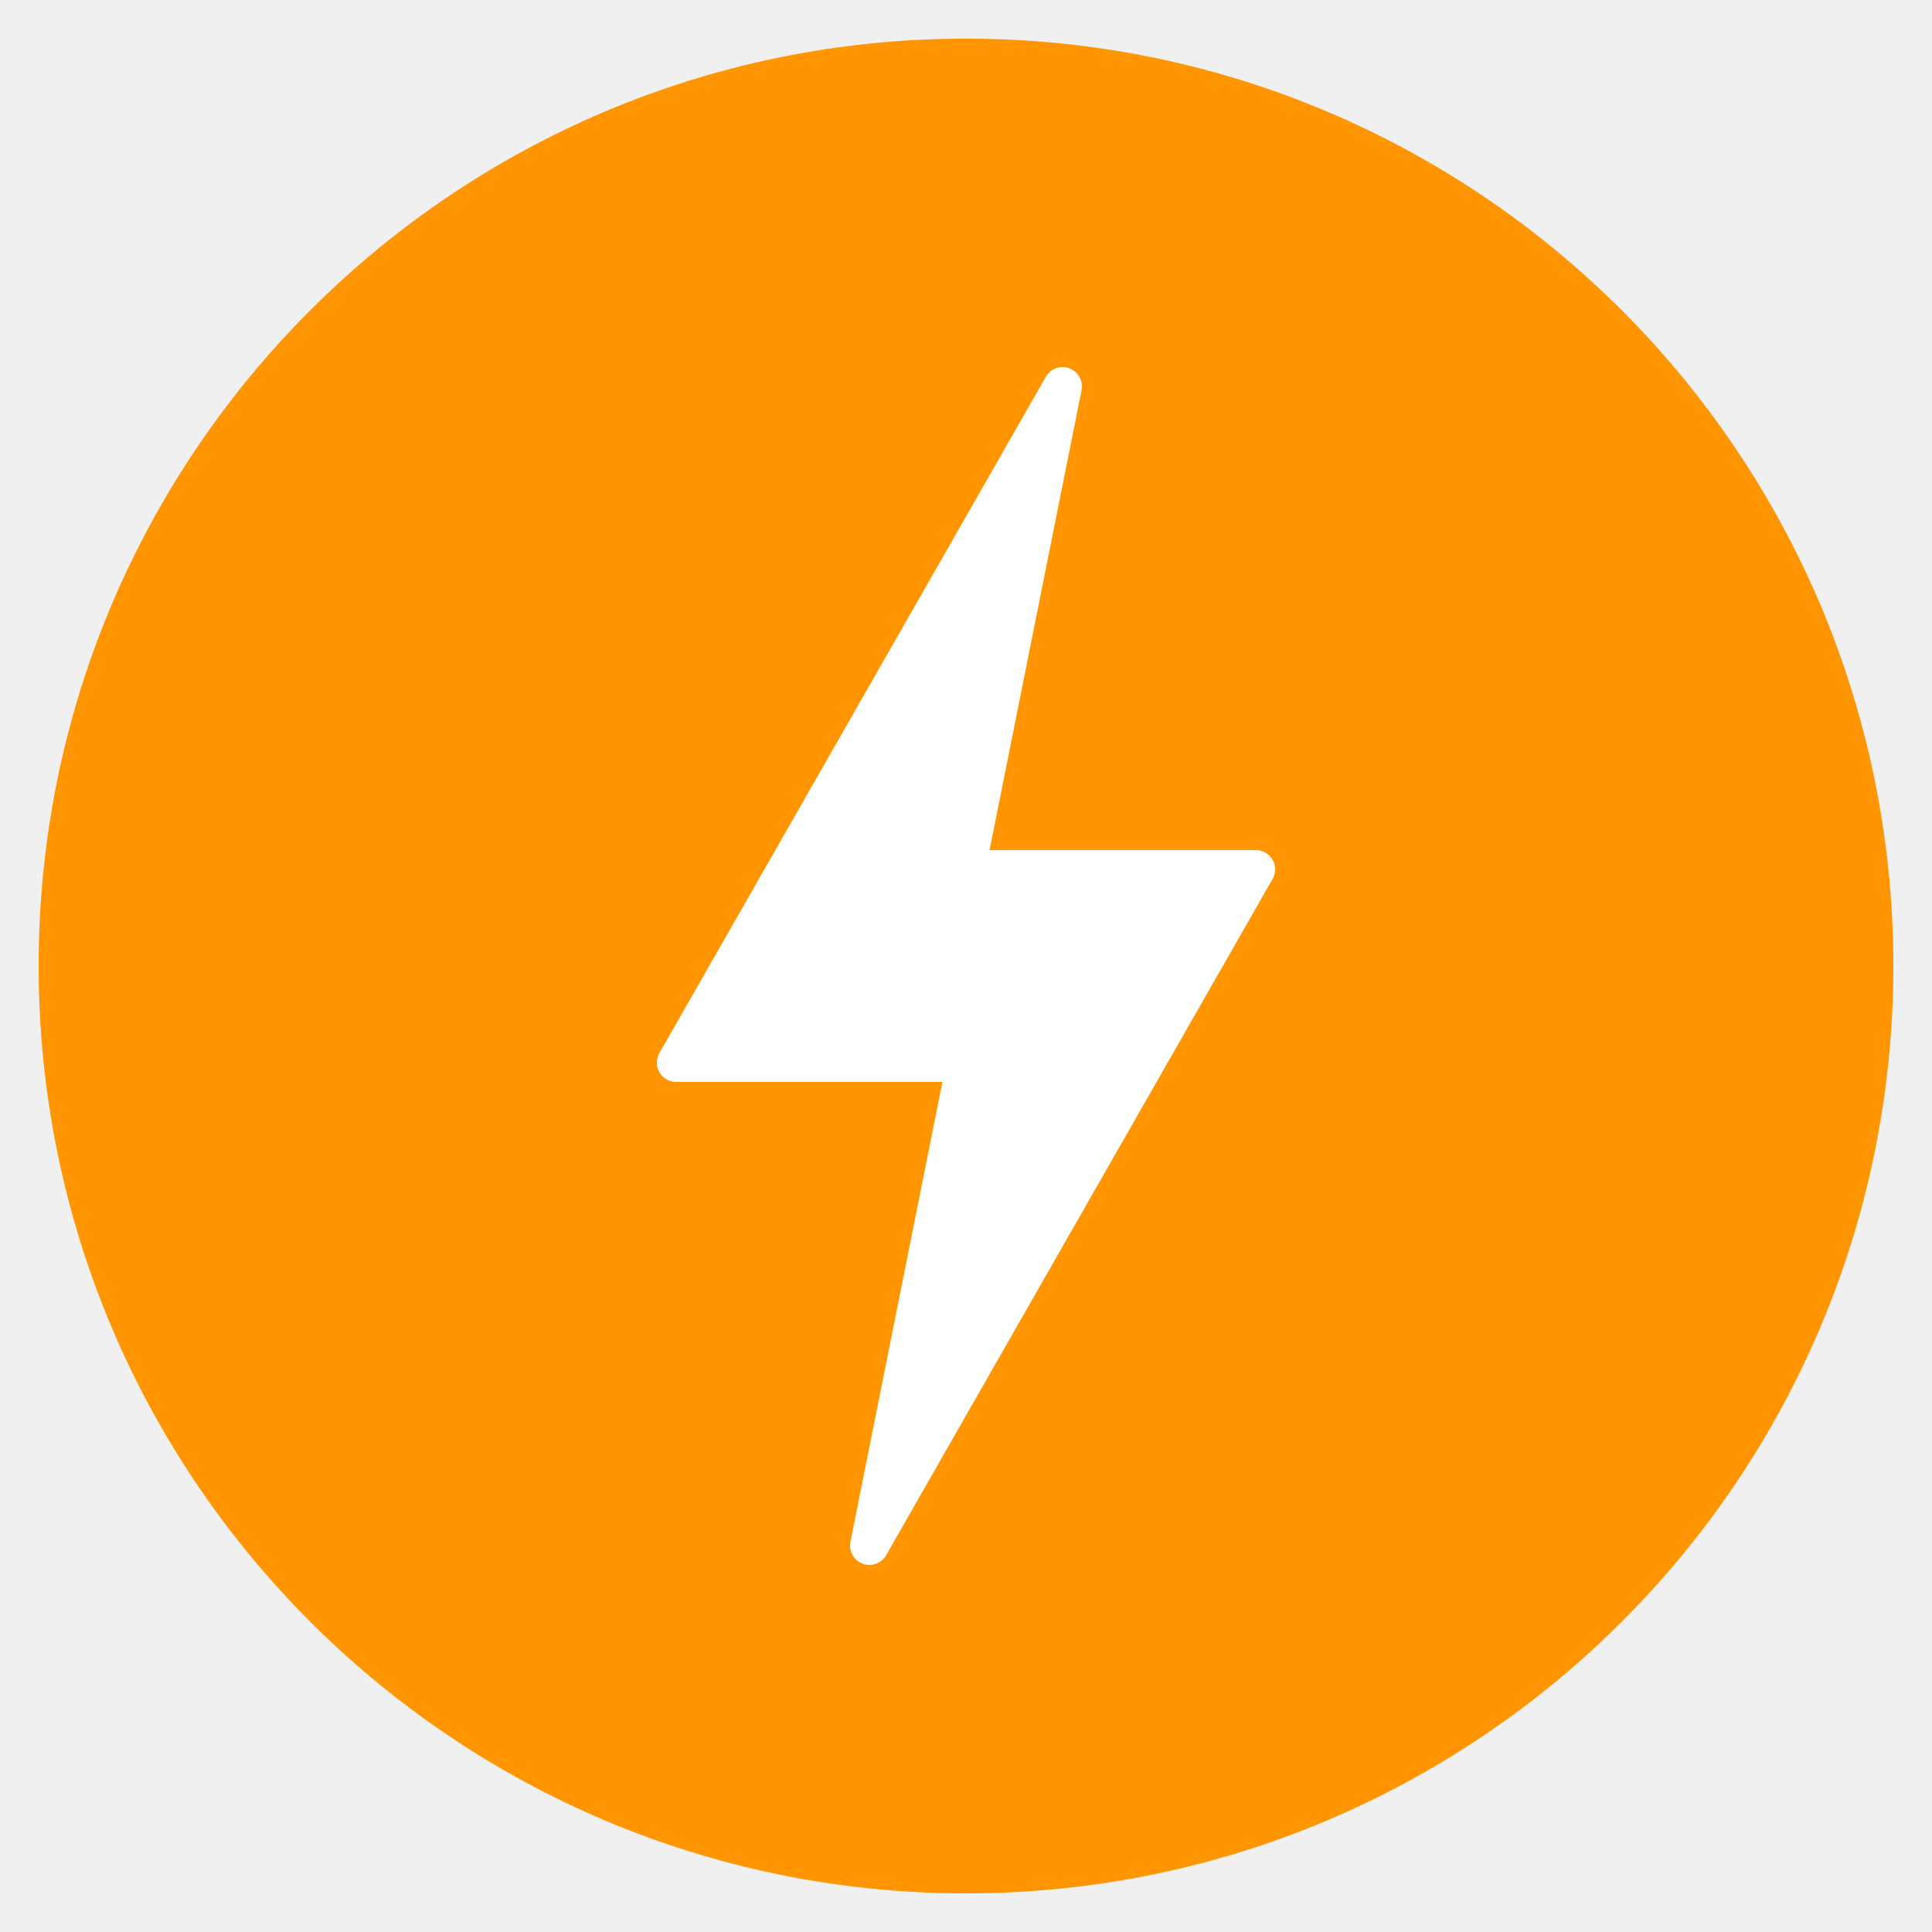
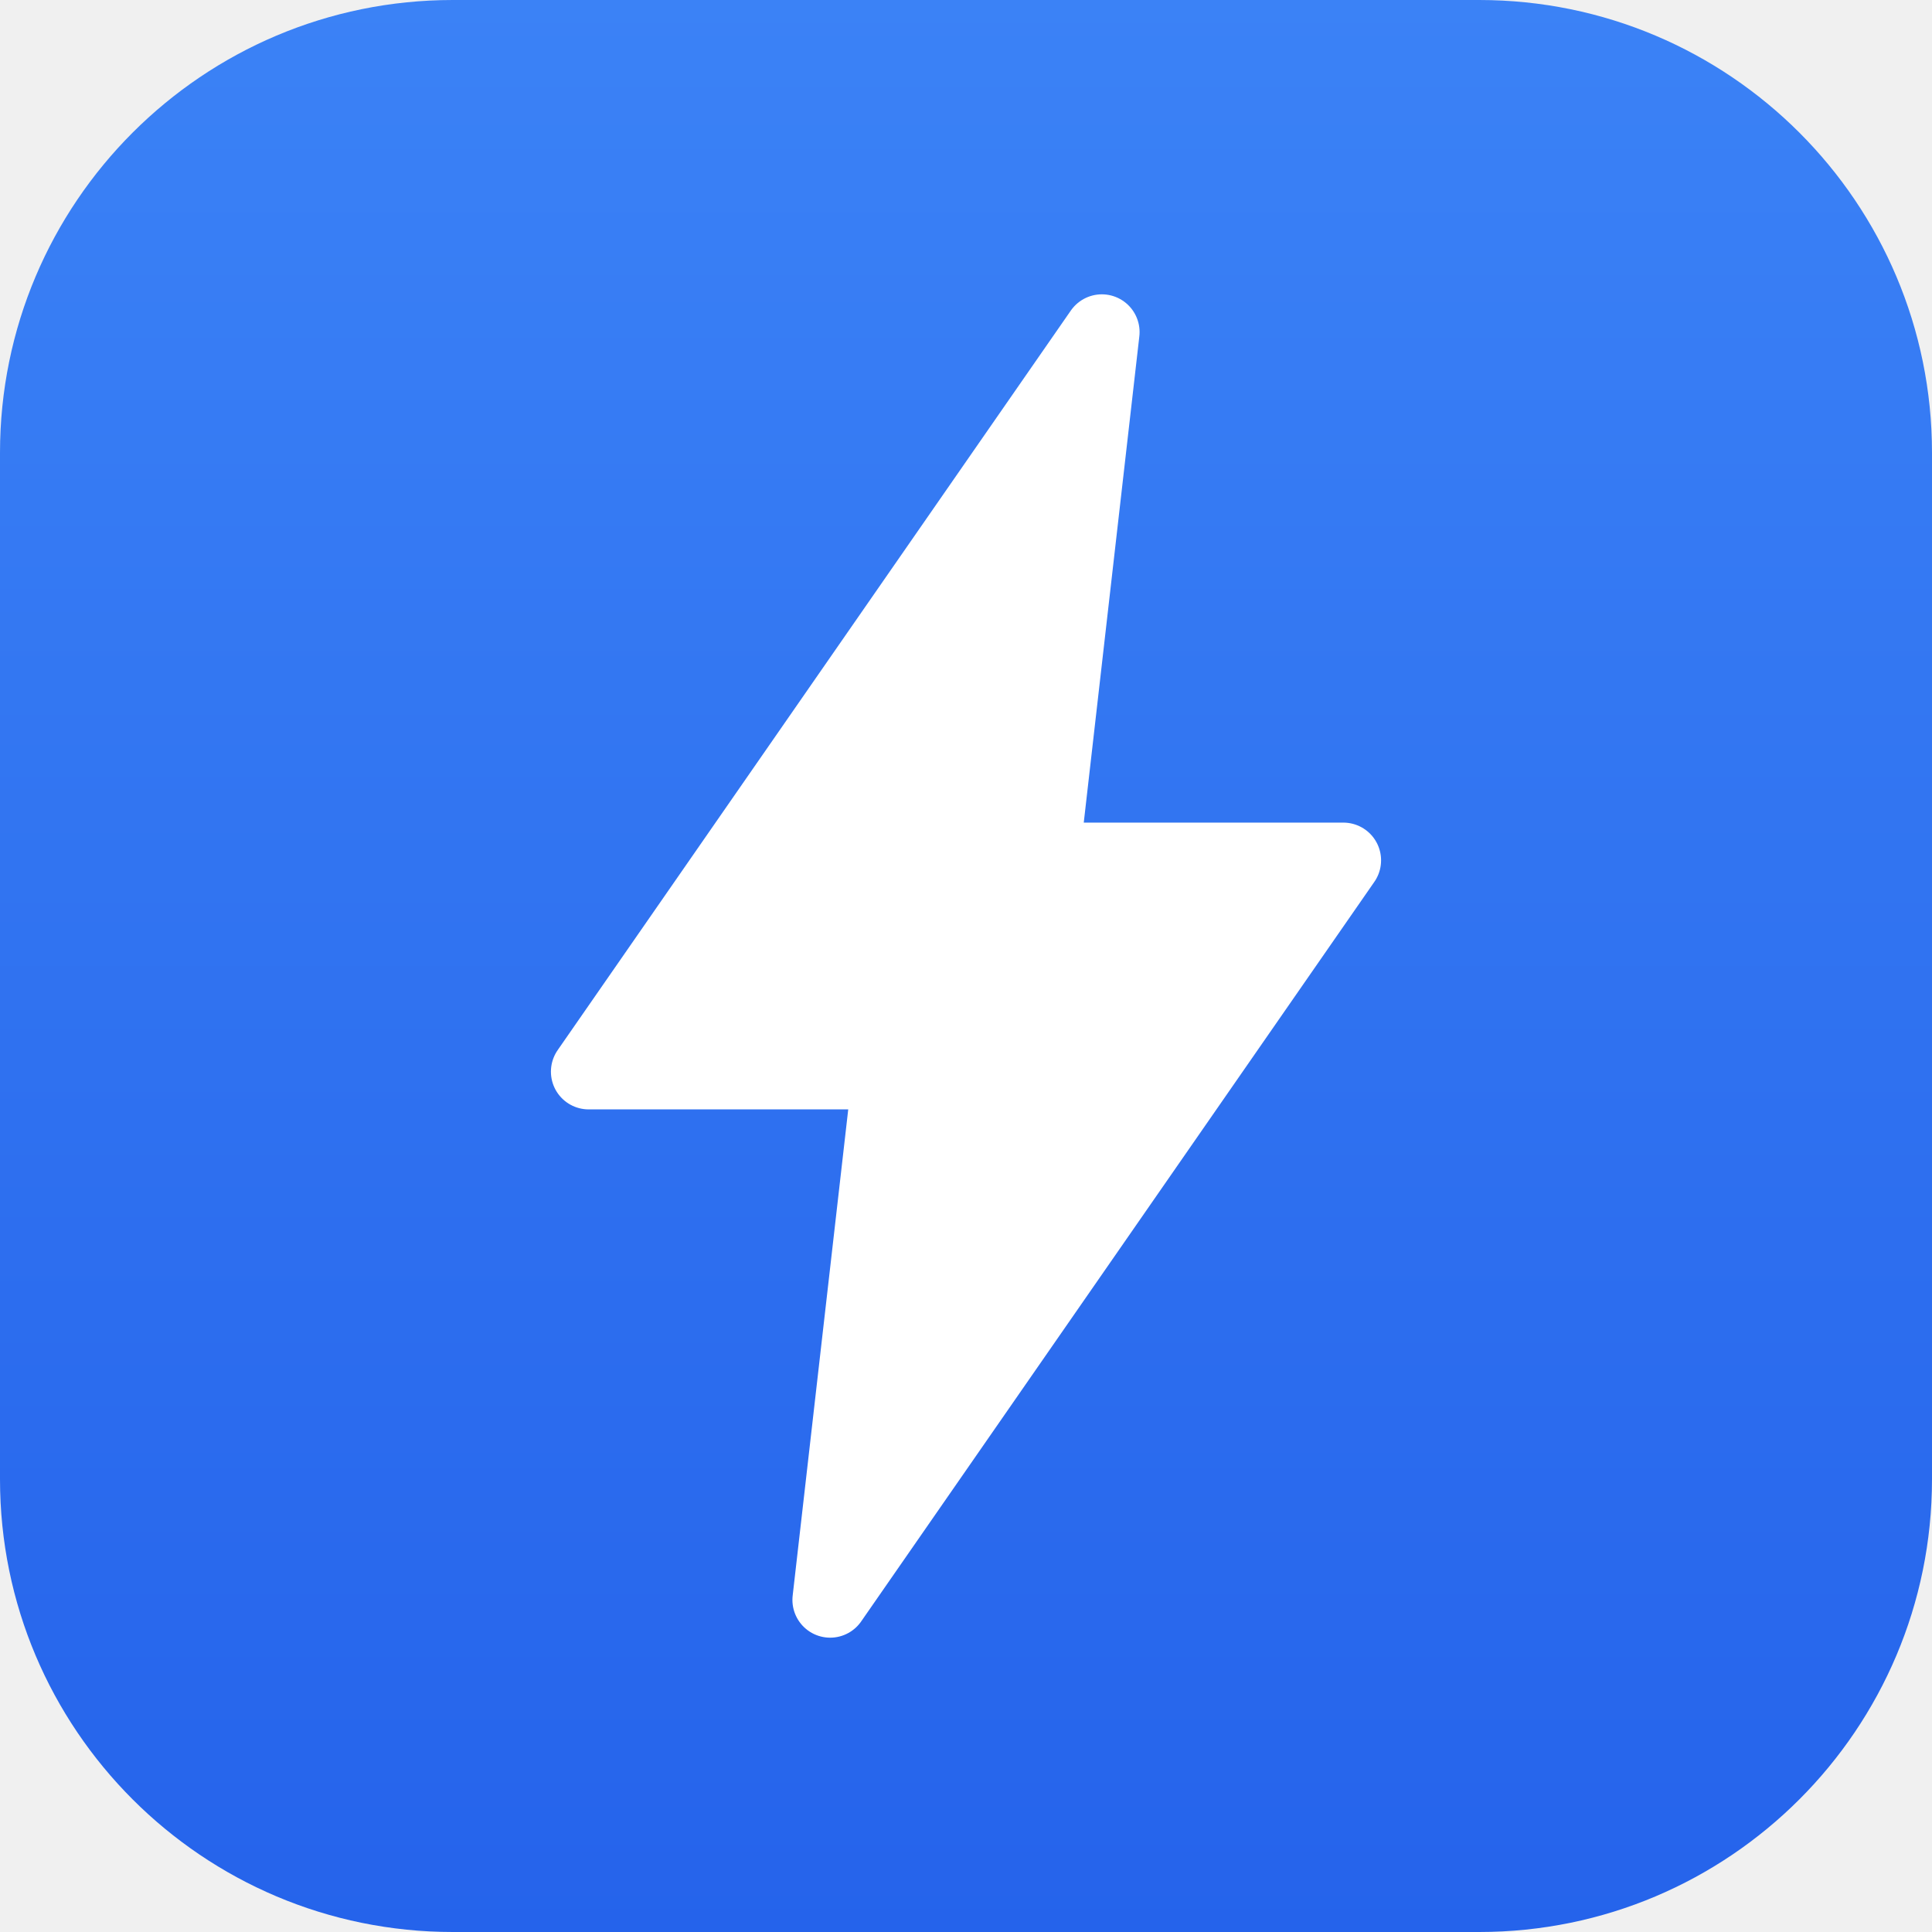
- <svg xmlns="http://www.w3.org/2000/svg" viewBox="0 0 100 100">
-   <circle cx="50" cy="50" r="48" fill="#FF9500" />
-   <path d="M55 20 L35 55 H50 L45 80 L65 45 H50 L55 20 Z" fill="white" stroke="white" stroke-width="2" stroke-linejoin="round" />
+ <svg xmlns="http://www.w3.org/2000/svg" viewBox="0 0 64 64" width="64" height="64" role="img" aria-label="Blink">
+   <defs>
+     <linearGradient id="blinkTile" x1="0" y1="0" x2="0" y2="1">
+       <stop offset="0" stop-color="#3B82F6" />
+       <stop offset="1" stop-color="#2563EB" />
+     </linearGradient>
+   </defs>
+   <rect width="64" height="64" rx="15" fill="url(#blinkTile)" />
+   <path d="M36.5 11 L19.5 35.5 H29.5 L27.5 53 L44.5 28.5 H34.5 L36.5 11 Z" fill="#FFFFFF" stroke="#FFFFFF" stroke-width="2.5" stroke-linejoin="round" />
</svg>
